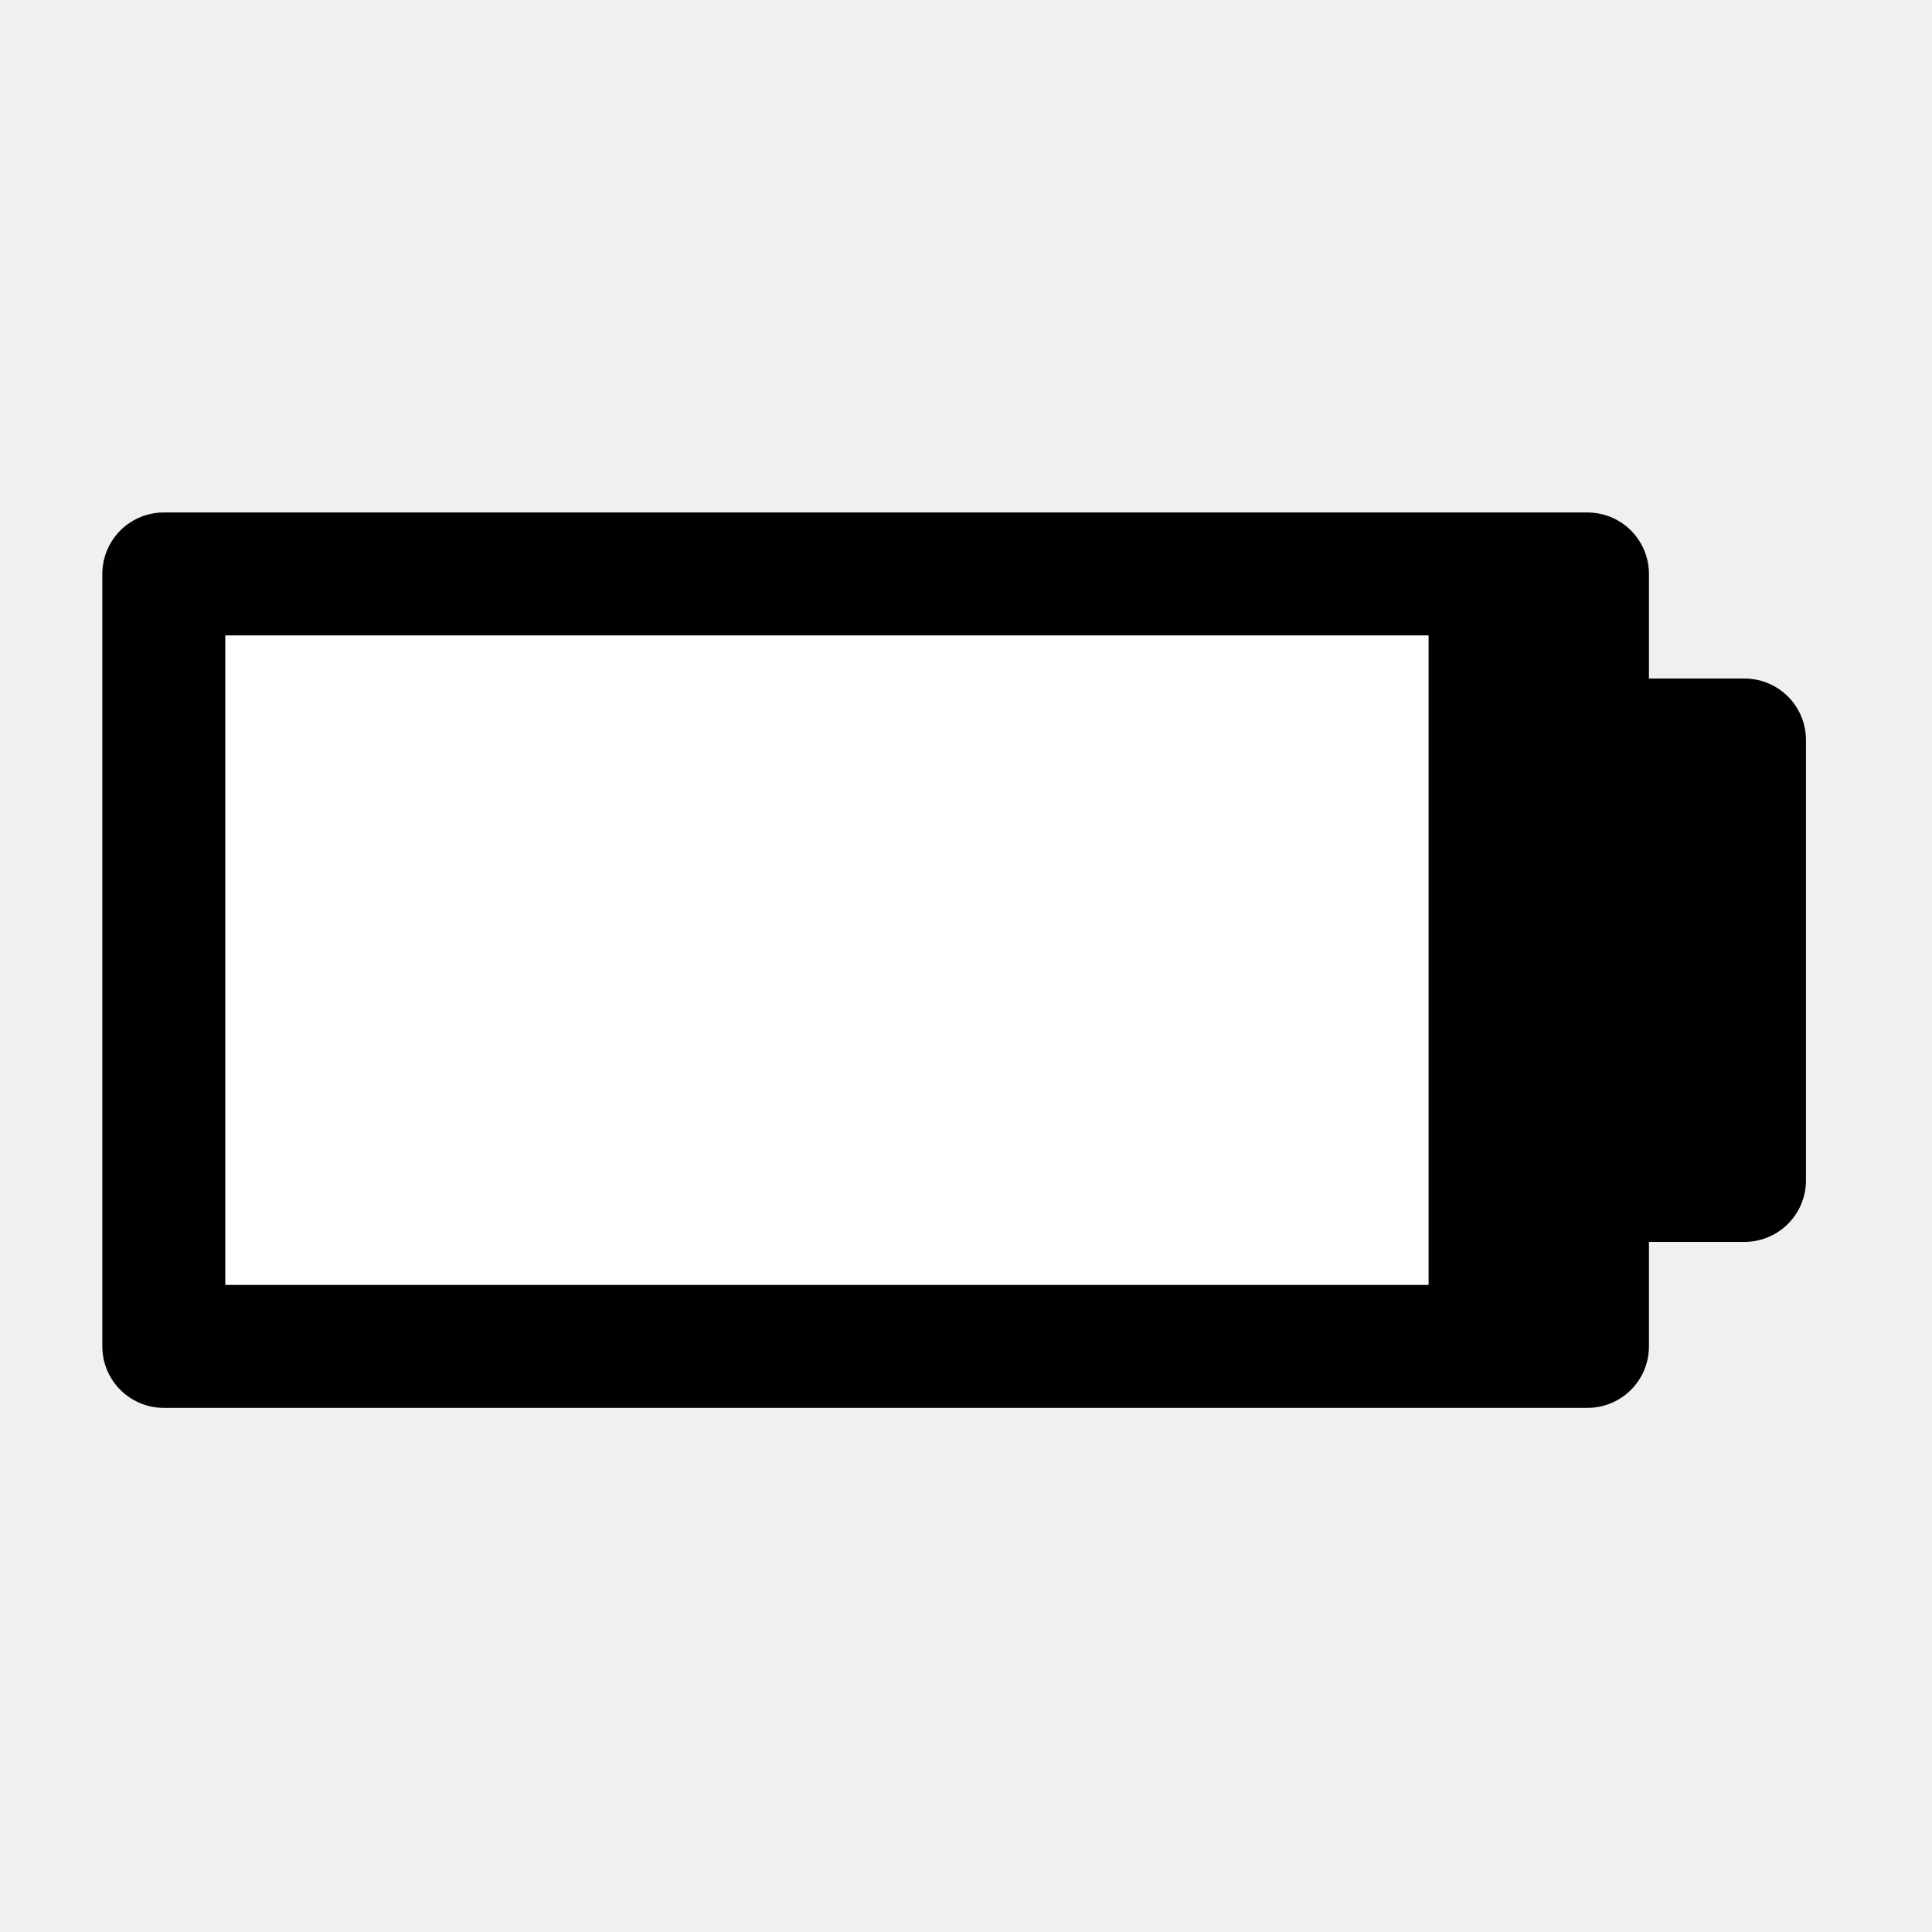
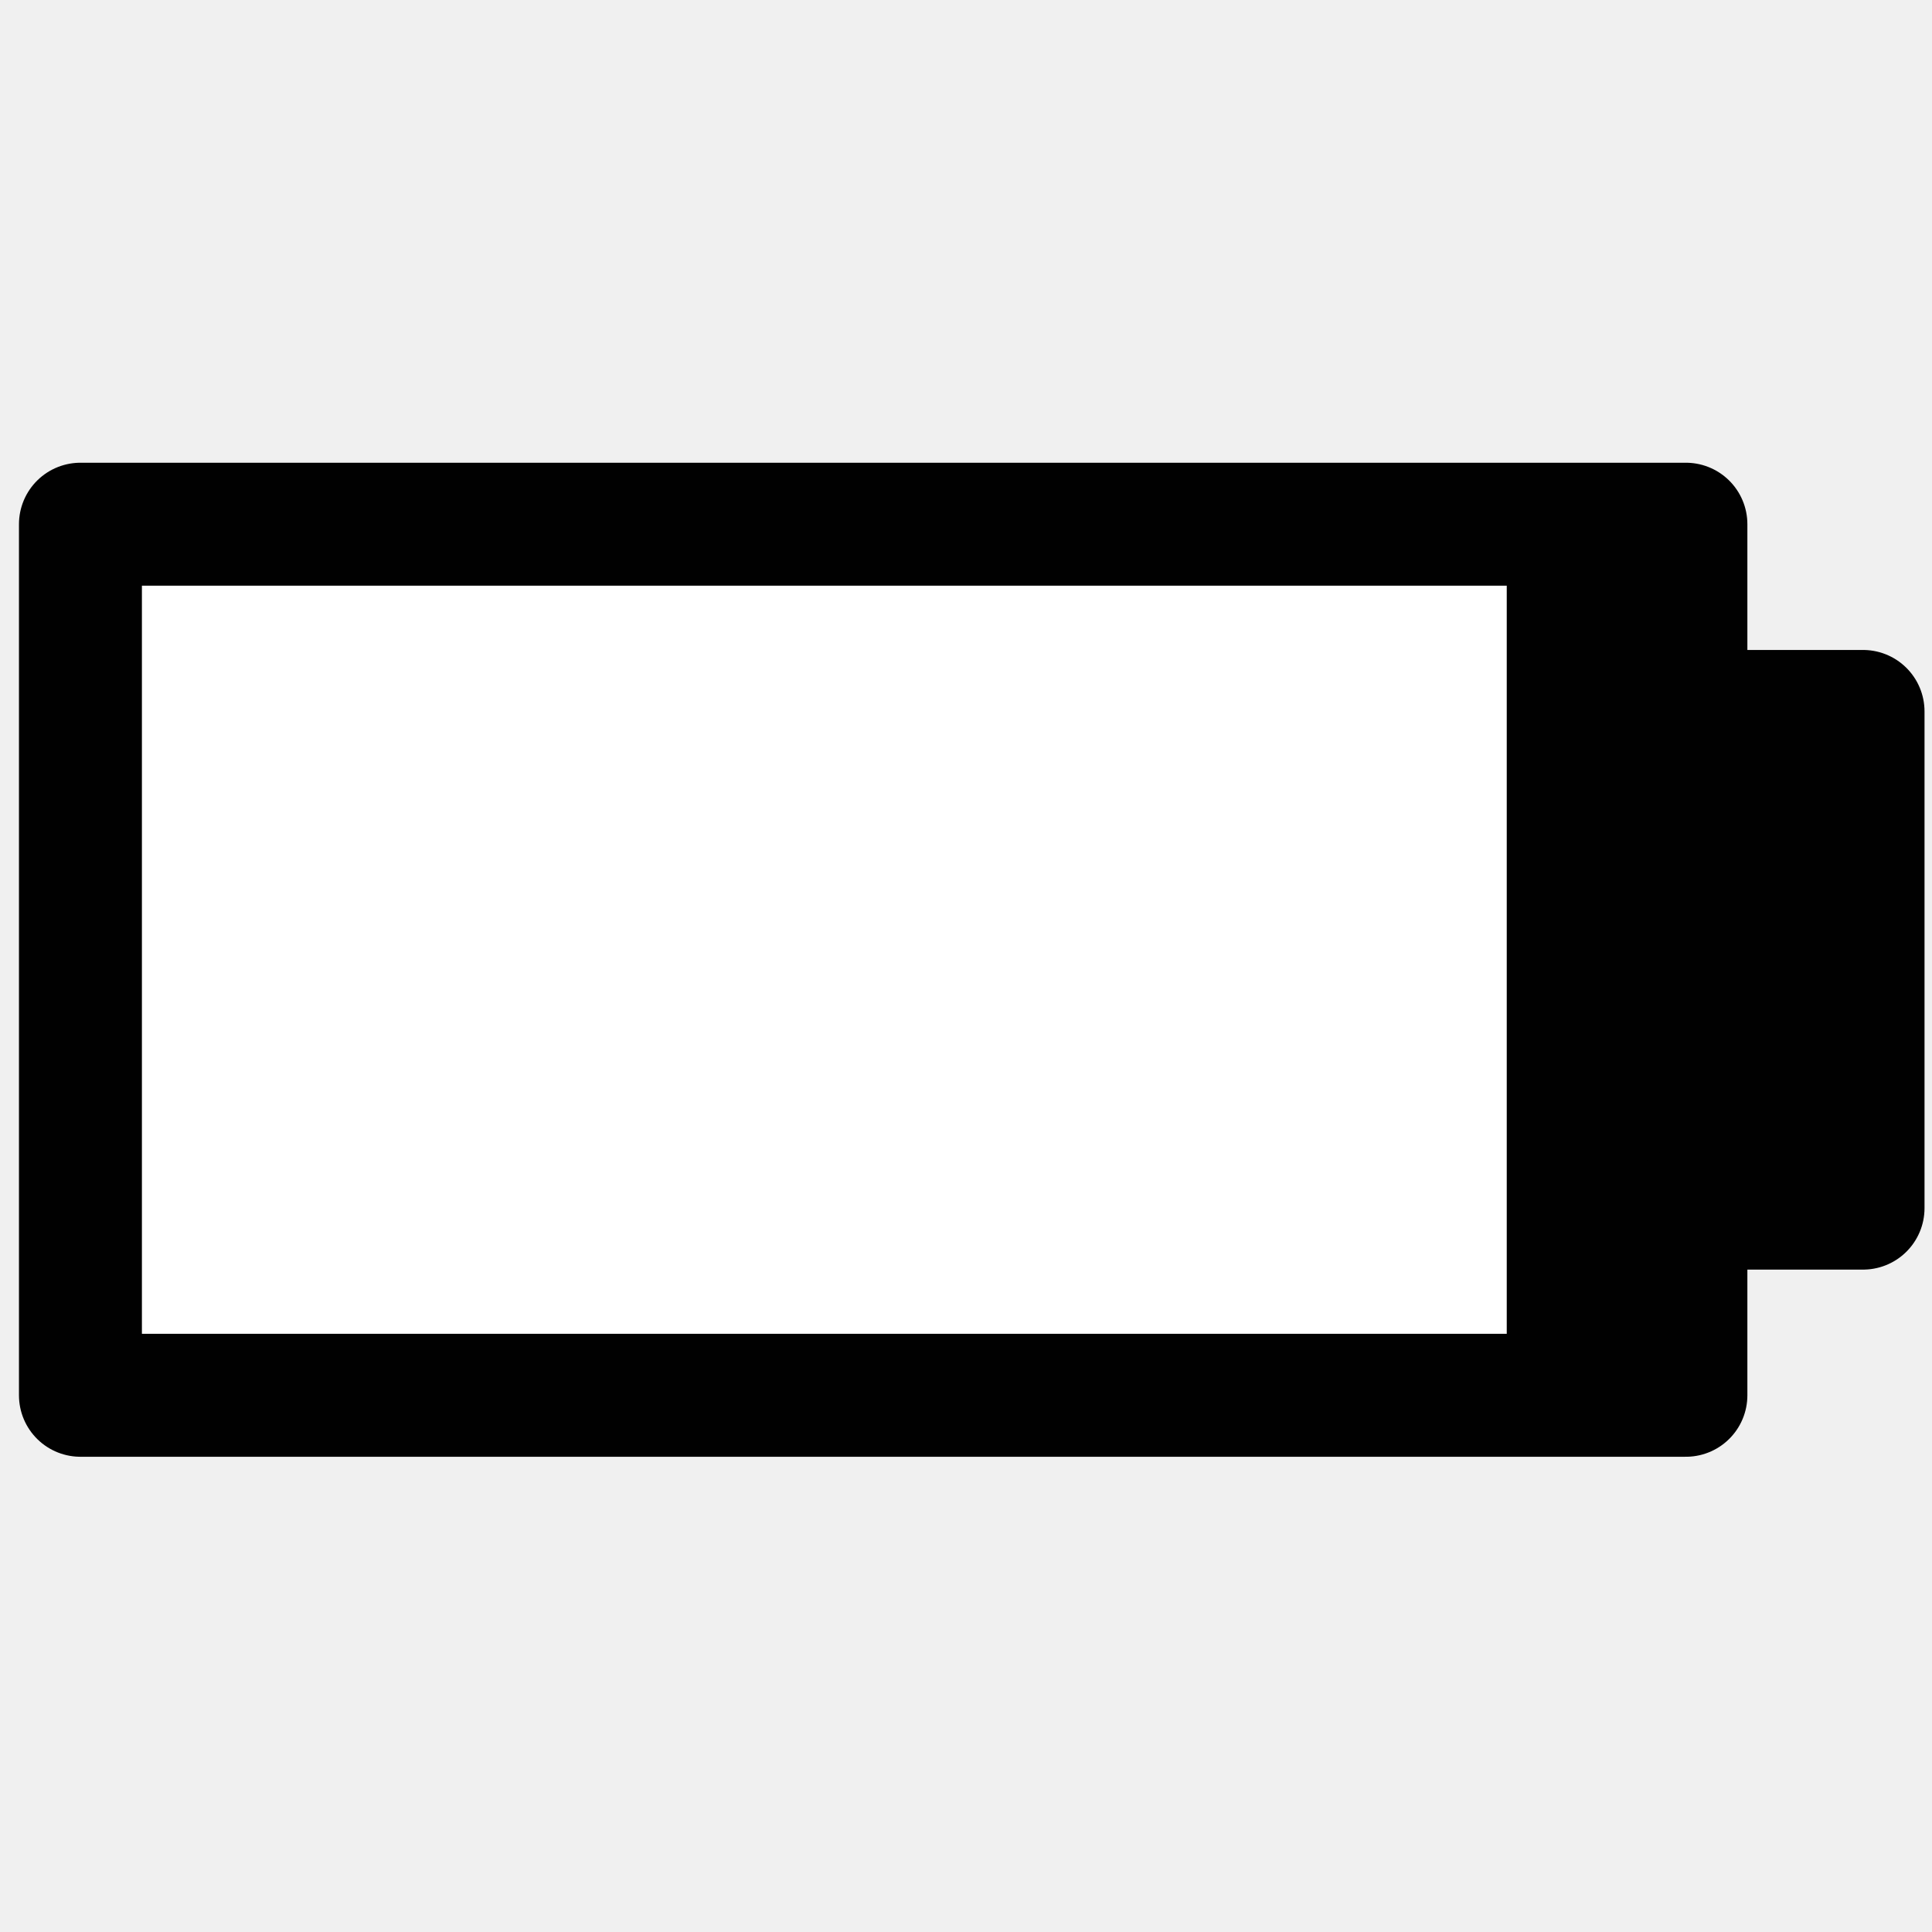
- <svg xmlns="http://www.w3.org/2000/svg" enable-background="new 0 0 55 55" height="55px" version="1.1" viewBox="0 0 55 55" width="55px" x="0px" xml:space="preserve" y="0px">
-   <g display="block" id="device-battery-080_1_">
-     <polygon display="inline" fill="#010101" points="4.663,38.329 45.192,38.329 45.192,33.604 49.662,33.604 49.662,21.066    45.192,21.066 45.192,16.339 4.663,16.339  " />
-     <rect display="inline" fill="#FFFFFF" height="22.175" width="36.006" x="4.663" y="16.339" />
-     <polygon display="inline" fill="none" points="   4.663,38.329 45.192,38.329 45.192,33.604 49.662,33.604 49.662,21.066 45.192,21.066 45.192,16.339 4.663,16.339  " stroke="#010101" stroke-linecap="round" stroke-linejoin="round" stroke-width="3.5" />
+ <svg xmlns="http://www.w3.org/2000/svg" enable-background="new 0 0 55 55" height="55px" id="Layer_1" version="1.1" viewBox="0 0 55 55" width="55px" x="0px" xml:space="preserve" y="0px">
+   <g display="block" id="battery-080">
+     <polygon display="inline" fill="#010101" points="2.29,39.721 47.994,39.721 47.994,34.393 53.037,34.393 53.037,20.253    47.994,20.253 47.994,14.923 2.29,14.923  " />
+     <rect display="inline" fill="#ffffff" height="25.007" width="40.604" x="2.29" y="14.923" />
+     <polygon display="inline" fill="none" points="   2.29,39.721 47.994,39.721 47.994,34.393 53.037,34.393 53.037,20.253 47.994,20.253 47.994,14.923 2.29,14.923  " stroke="#010101" stroke-linecap="round" stroke-linejoin="round" stroke-width="3.5" />
  </g>
</svg>
